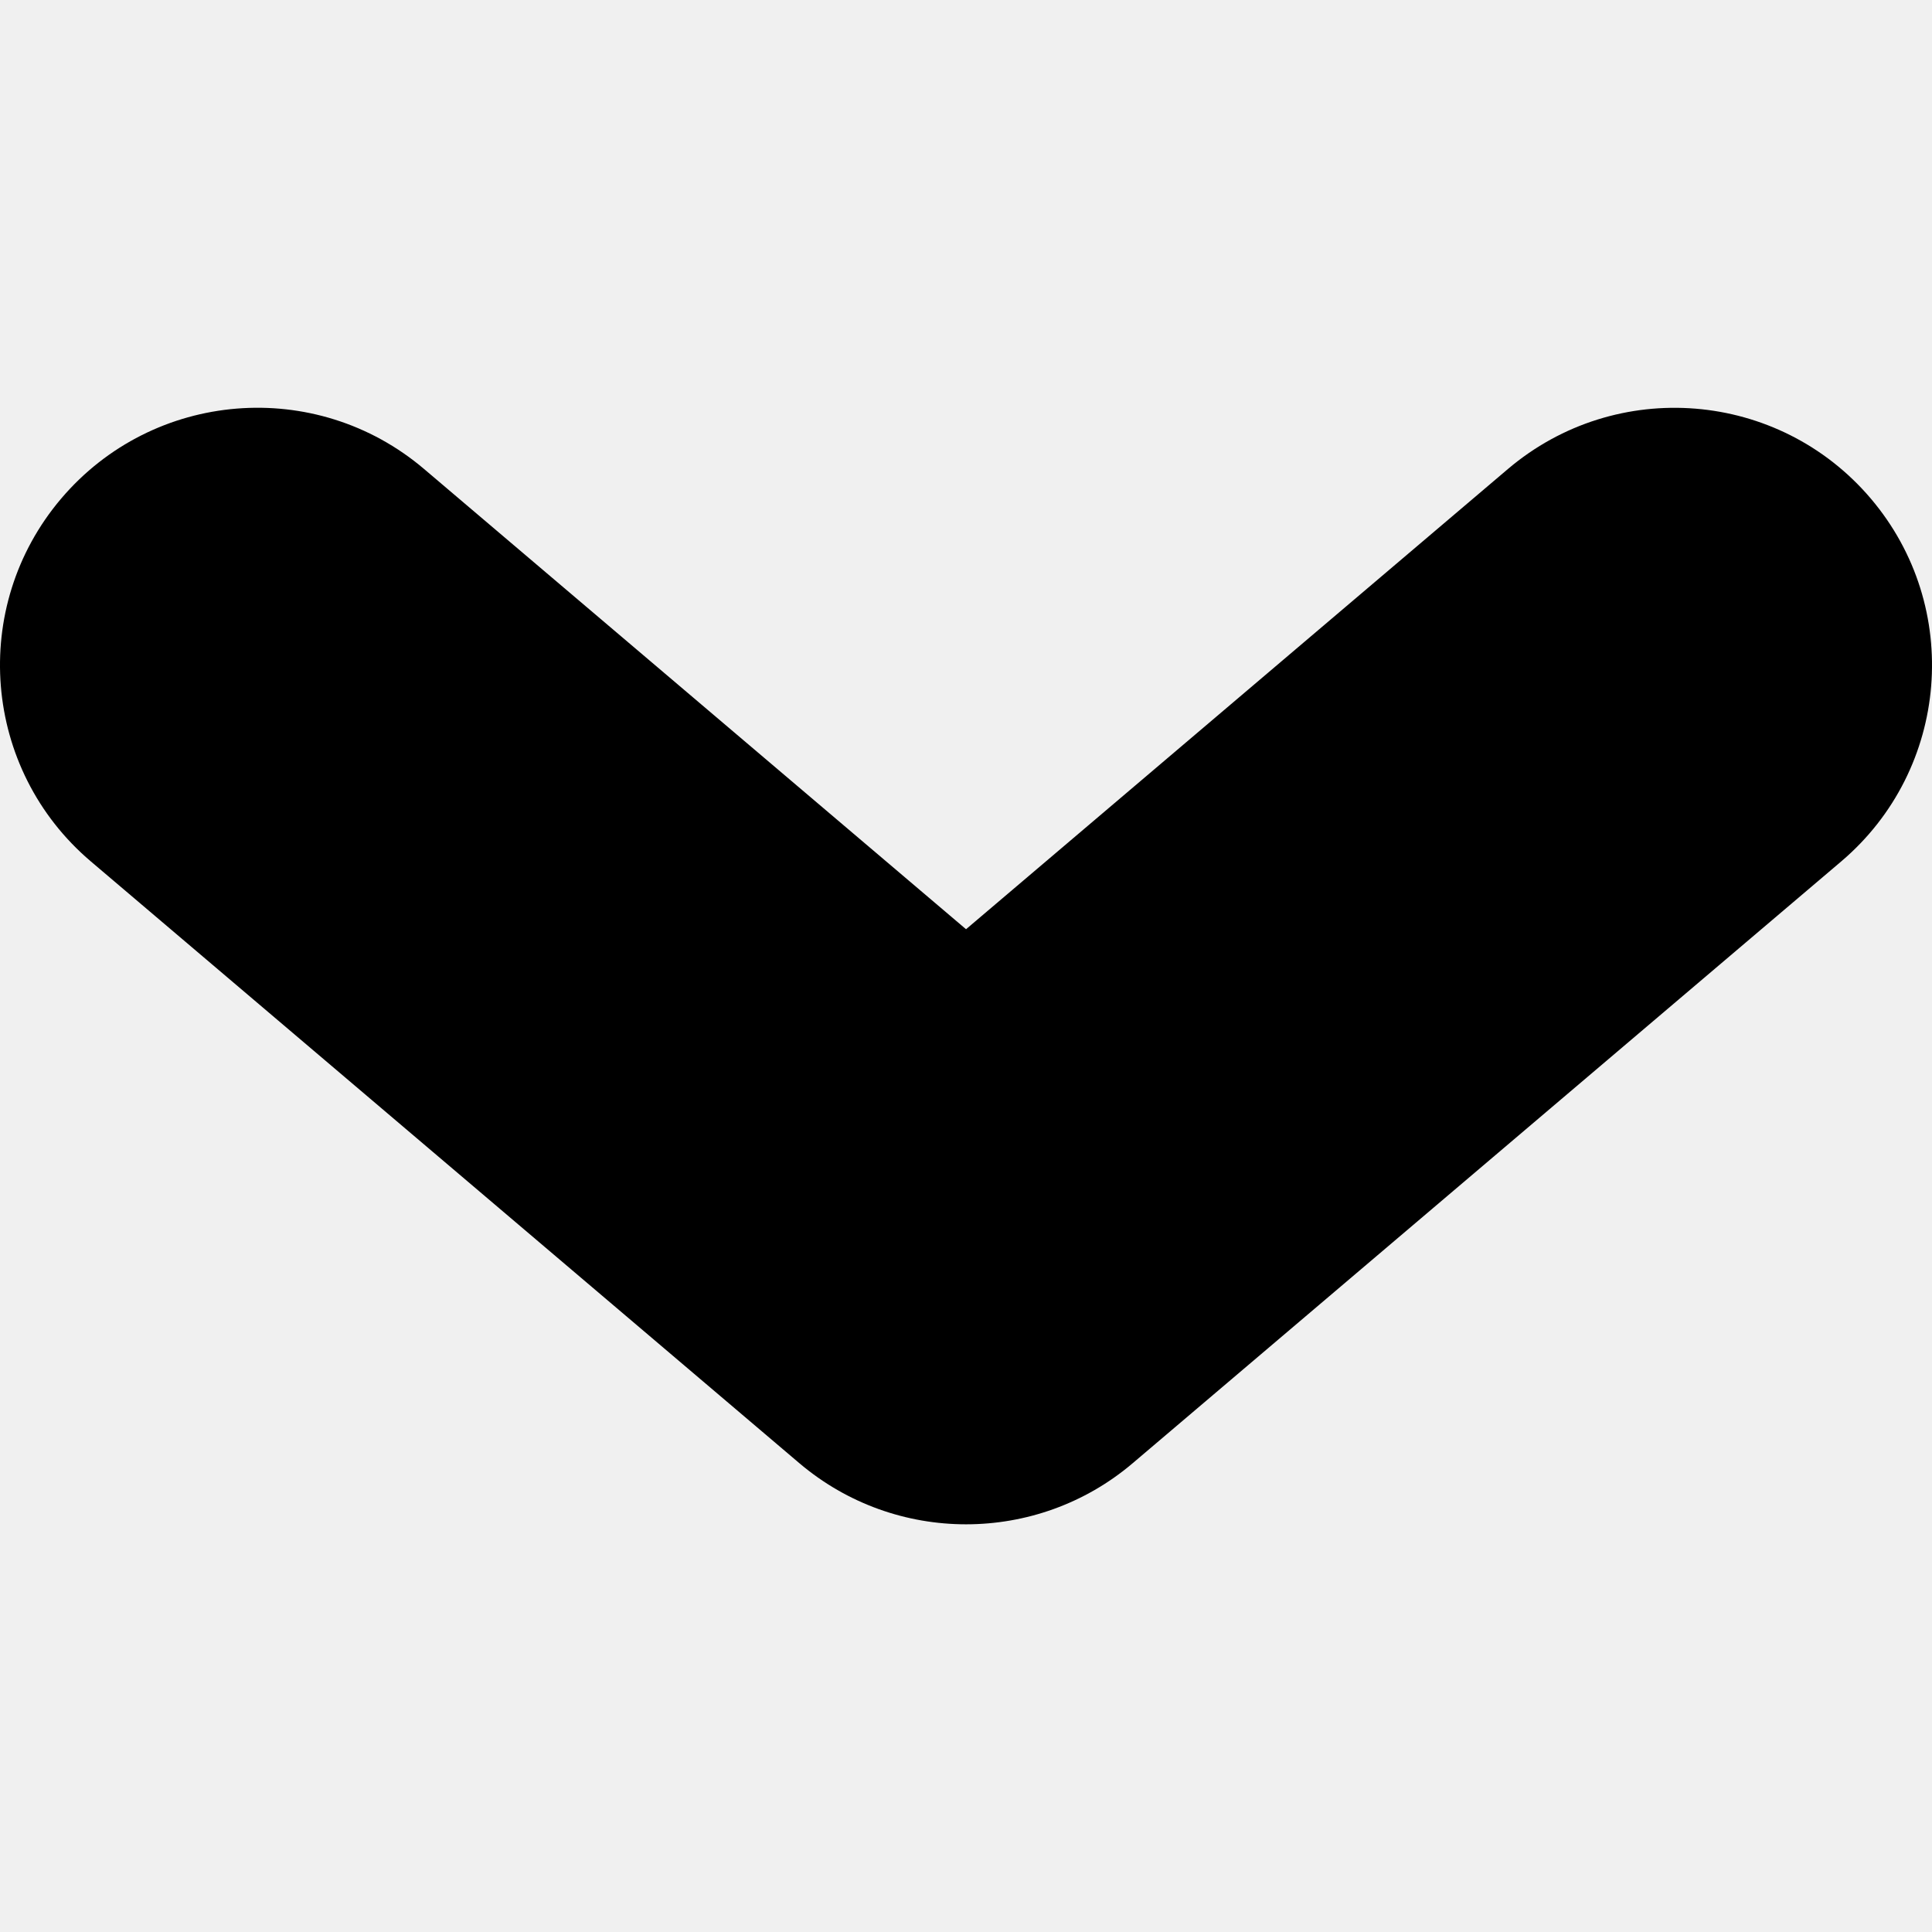
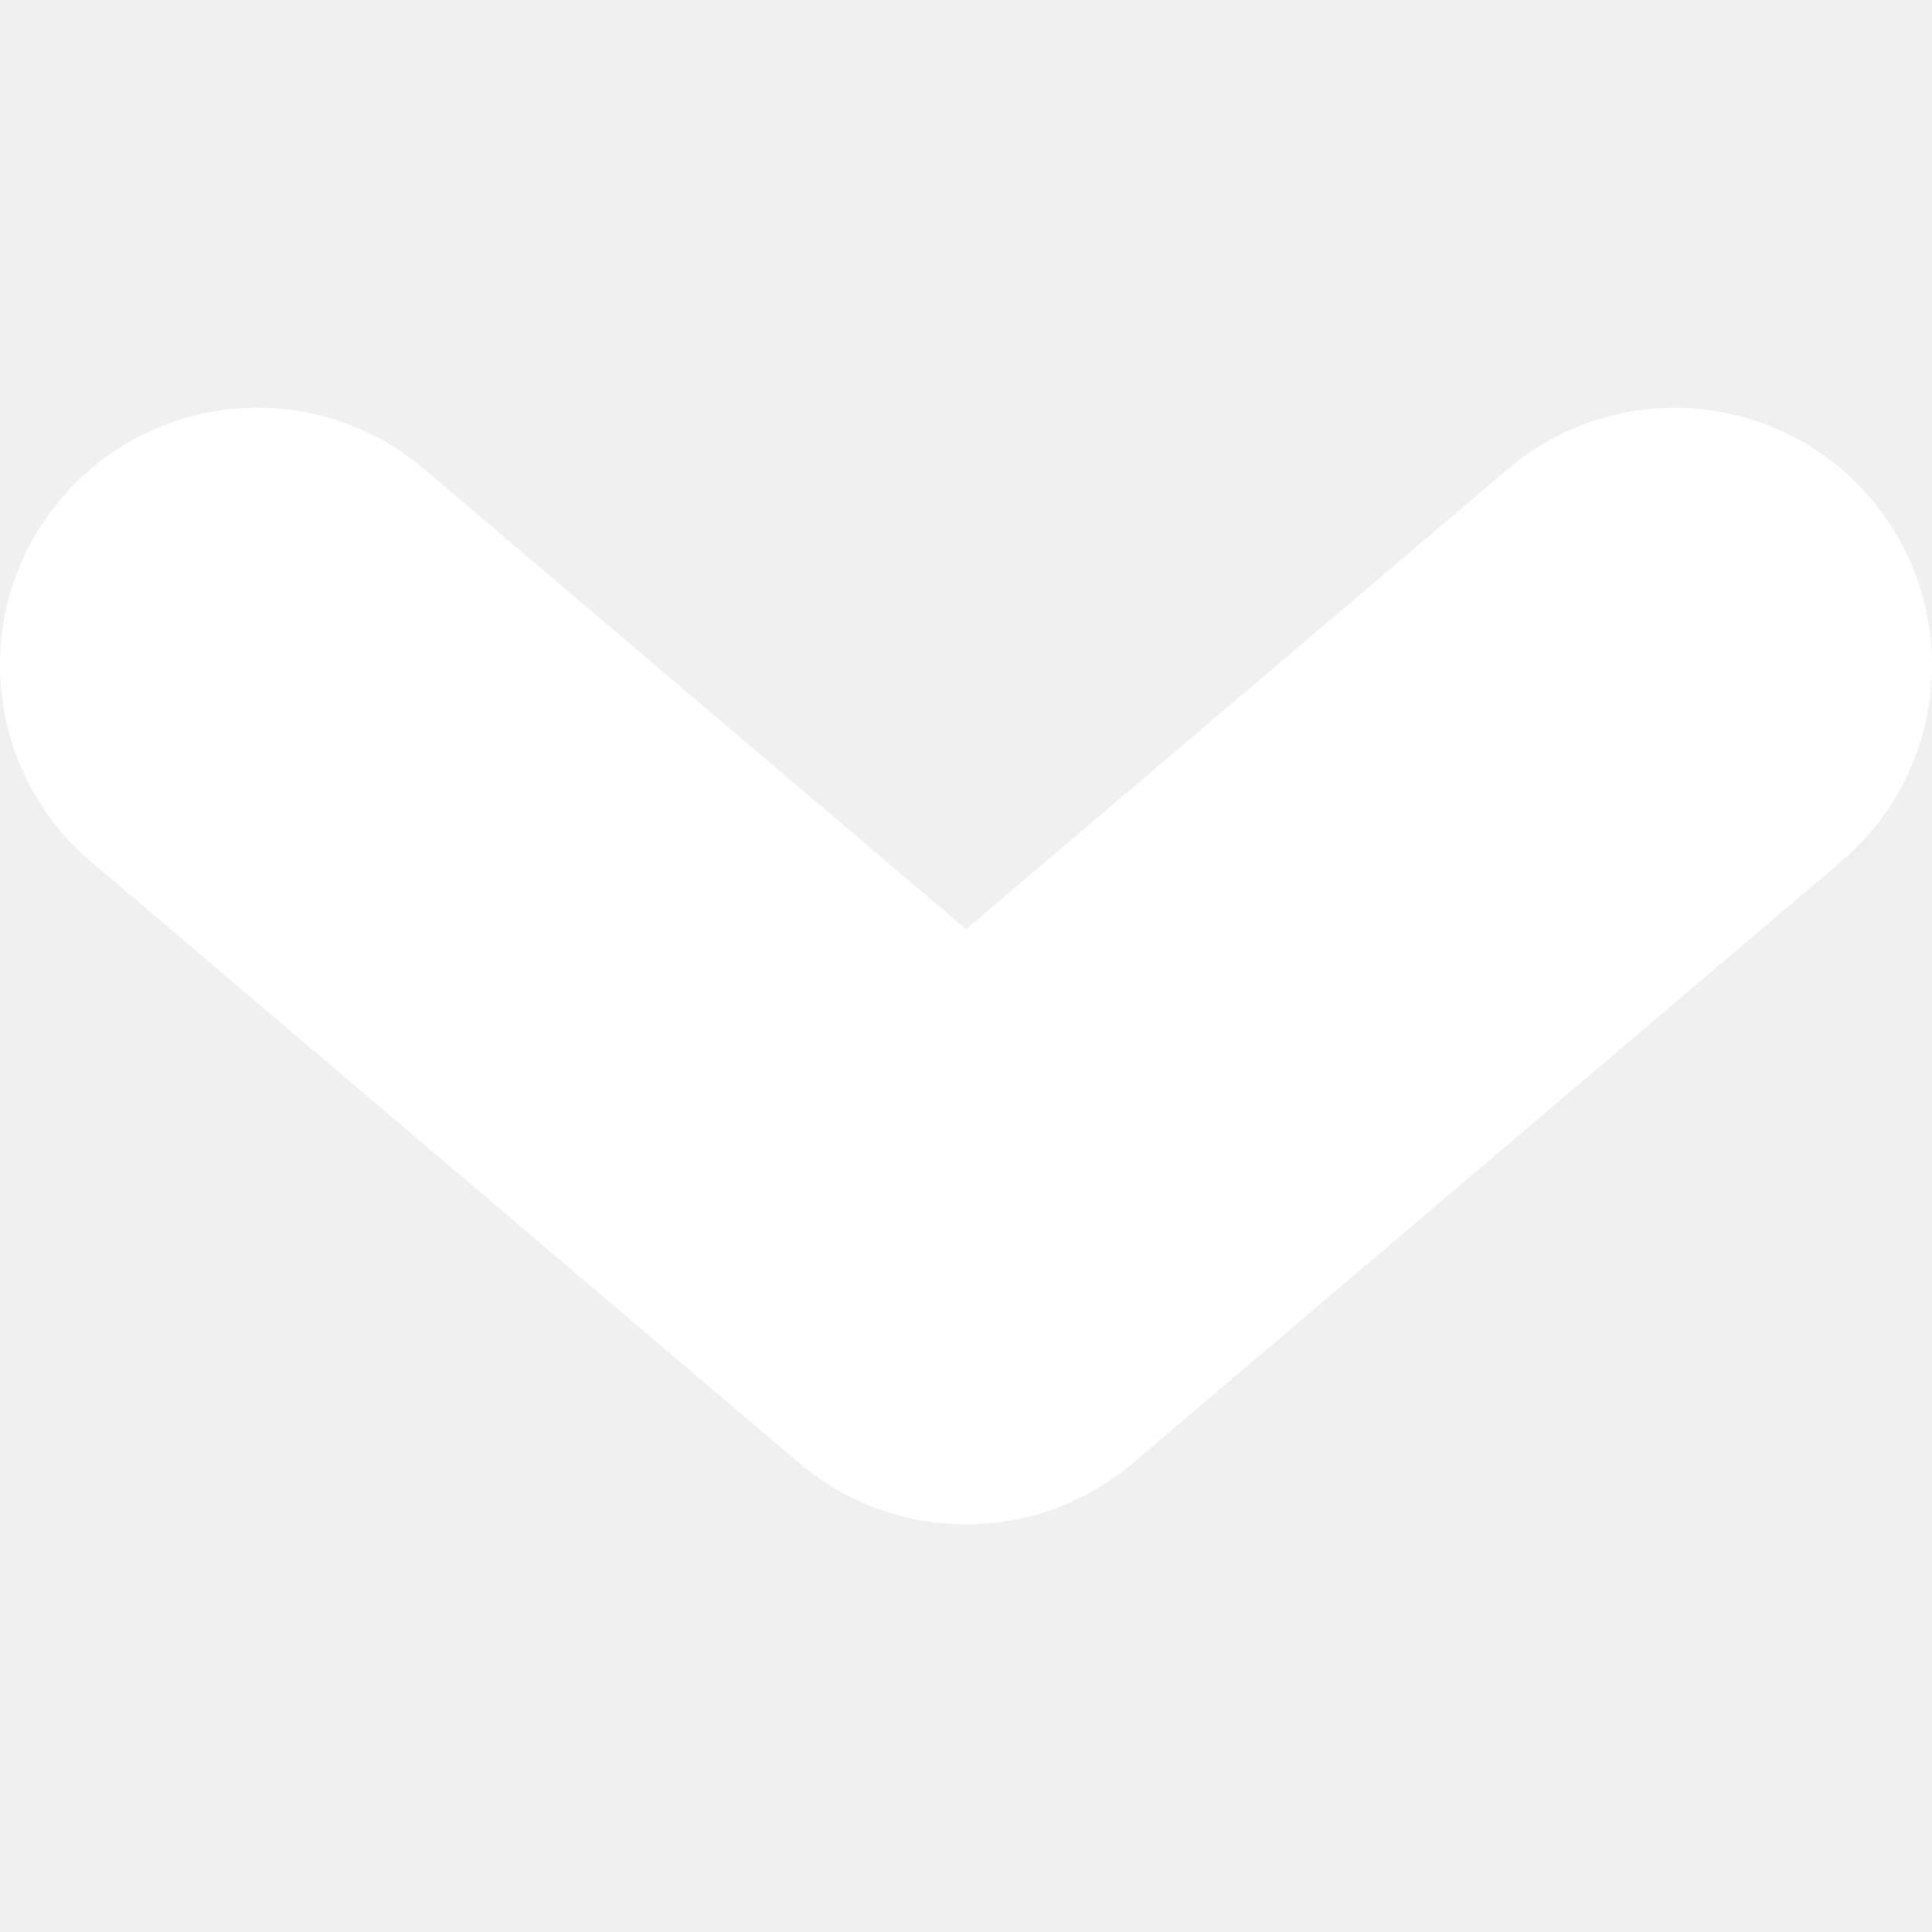
- <svg xmlns="http://www.w3.org/2000/svg" version="1.1" x="0px" y="0px" width="30.021px" height="30.021px" viewBox="0 0 30.021 30.021" style="enable-background:new 0 0 30.021 30.021;" xml:space="preserve">
+ <svg xmlns="http://www.w3.org/2000/svg" version="1.1" x="0px" y="0px" width="30.021px" height="30.021px" viewBox="0 0 30.021 30.021" style="enable-background:new 0 0 30.021 30.021;" xml:space="preserve" fill="#fff">
  <g>
    <path d="M28.611,13.385l-11.011,9.352c-0.745,0.633-1.667,0.949-2.589,0.949c-0.921,0-1.842-0.316-2.589-0.949L1.411,13.385   c-1.684-1.43-1.89-3.954-0.46-5.638c1.431-1.684,3.955-1.89,5.639-0.459l8.421,7.151l8.42-7.151   c1.686-1.43,4.209-1.224,5.639,0.459C30.5,9.431,30.294,11.955,28.611,13.385z" />
  </g>
  <g>
</g>
  <g>
</g>
  <g>
</g>
  <g>
</g>
  <g>
</g>
  <g>
</g>
  <g>
</g>
  <g>
</g>
  <g>
</g>
  <g>
</g>
  <g>
</g>
  <g>
</g>
  <g>
</g>
  <g>
</g>
  <g>
</g>
</svg>
